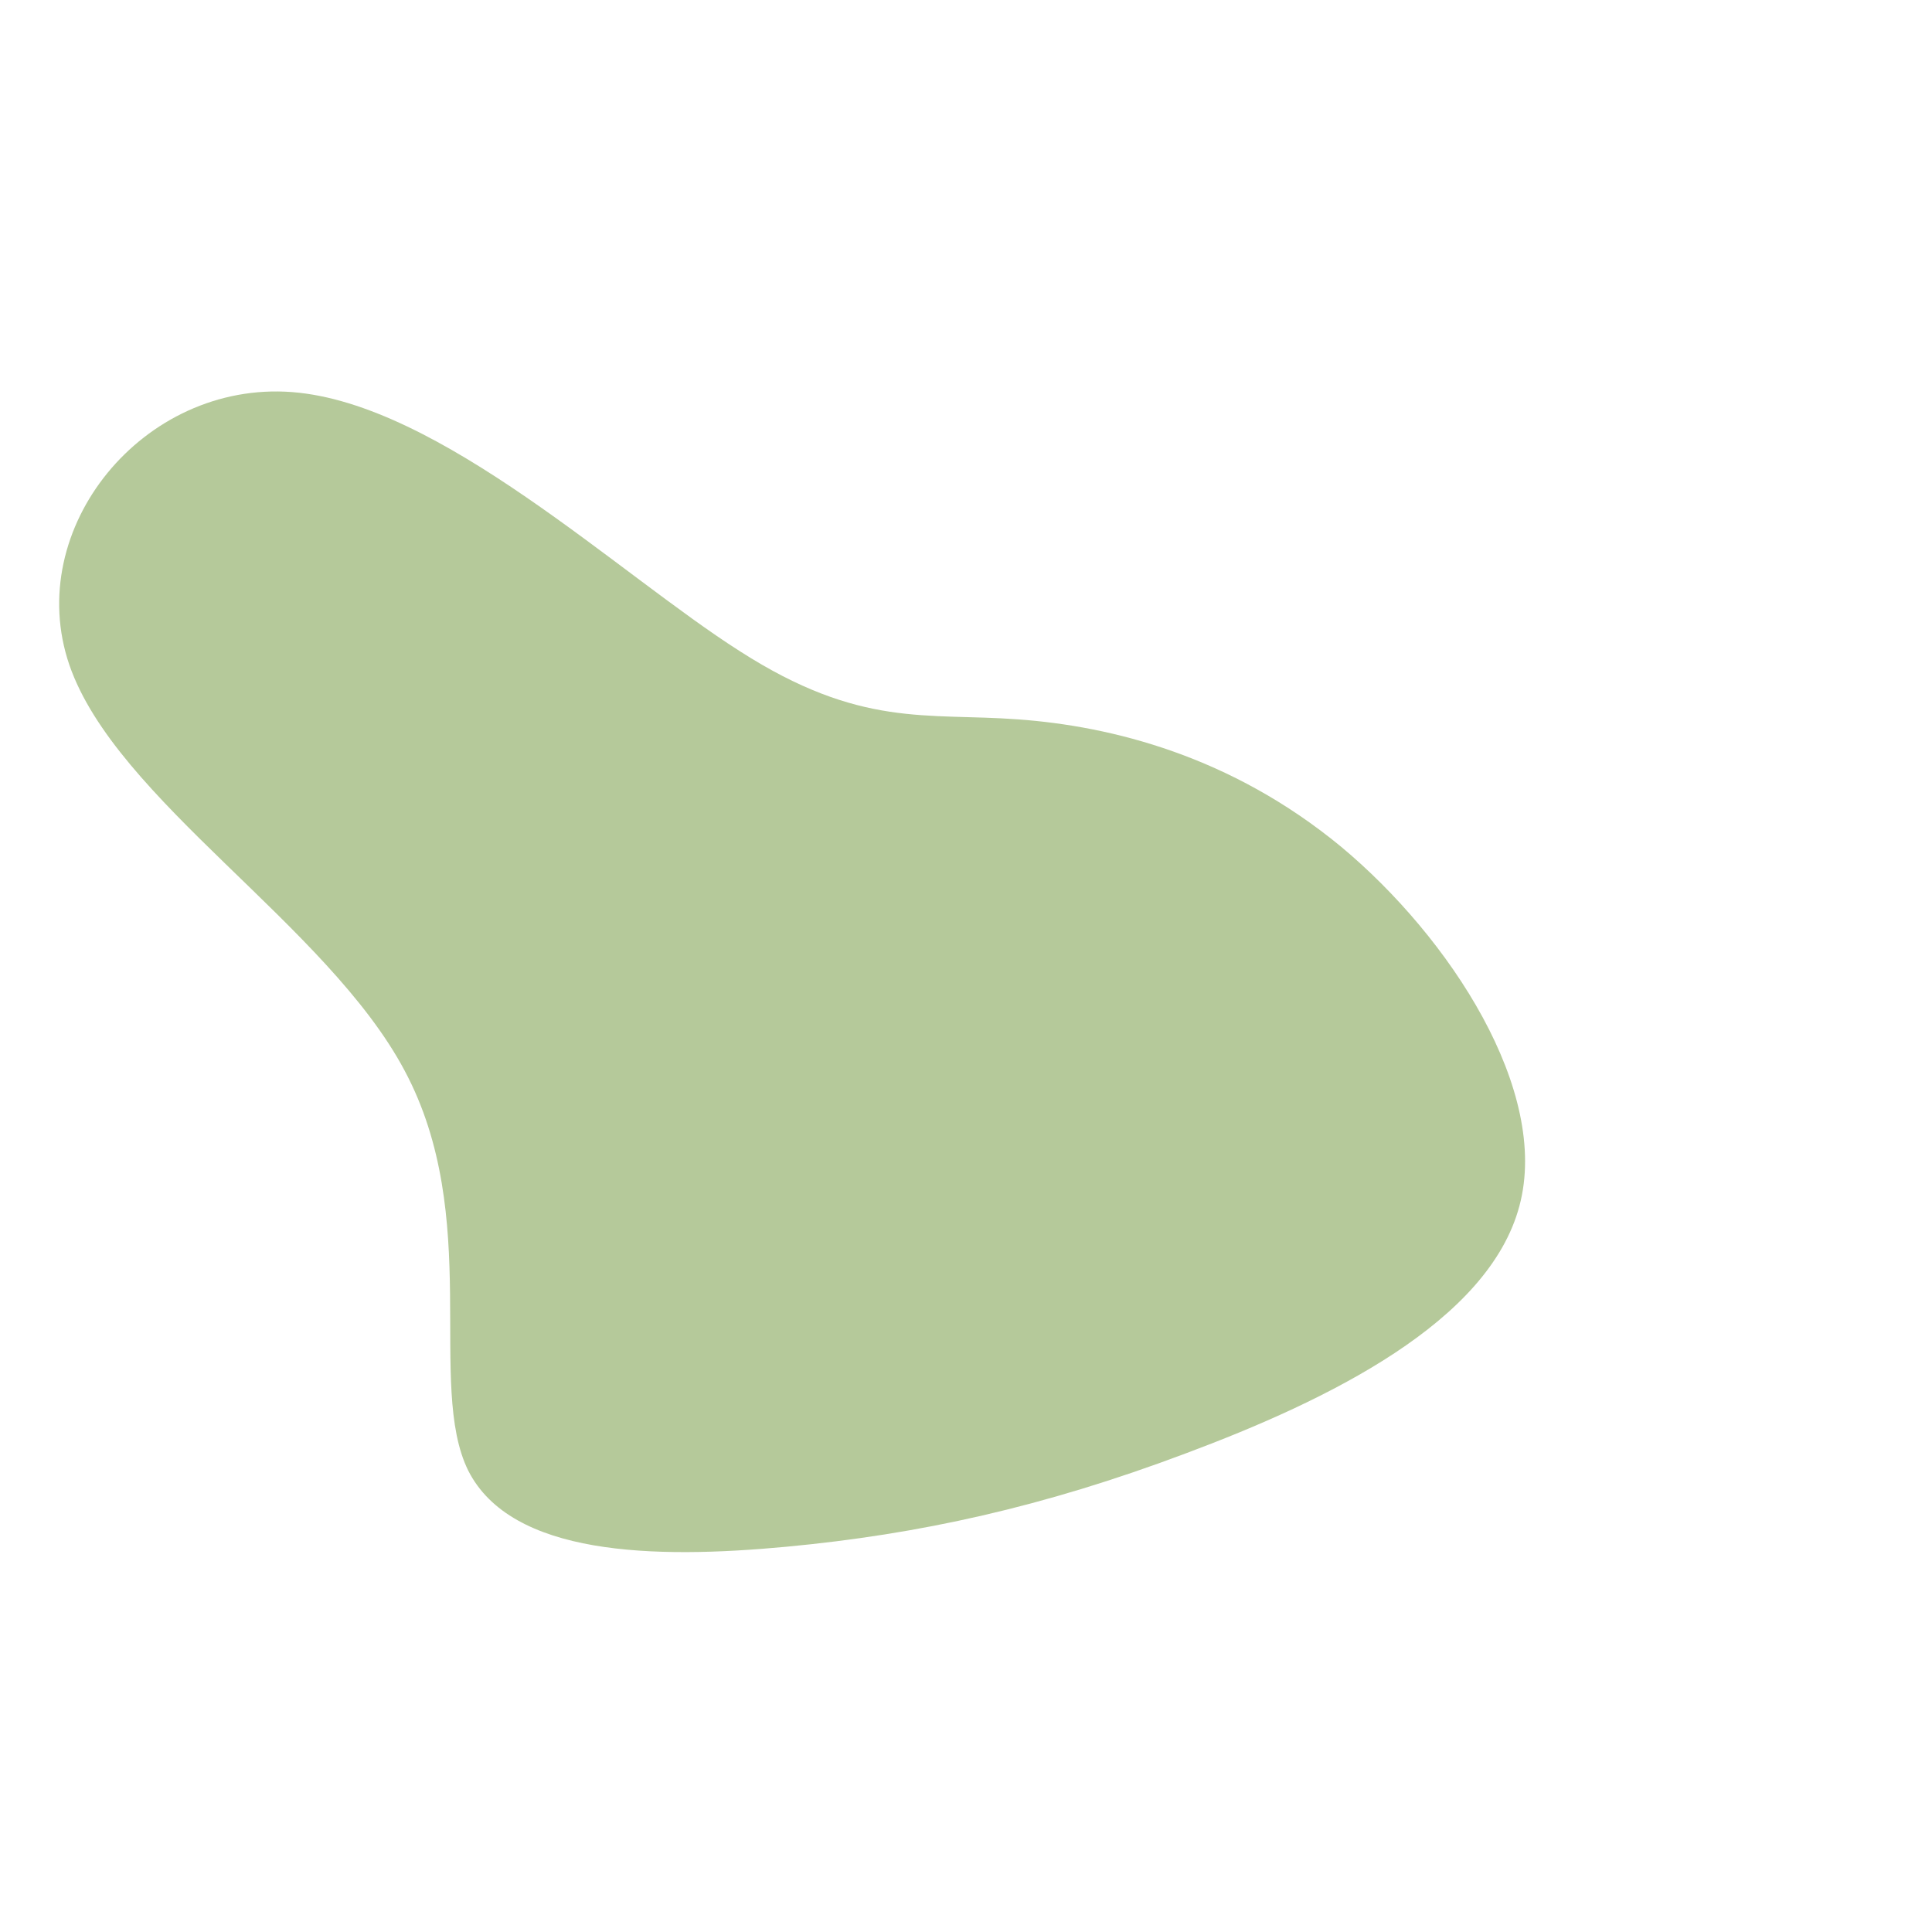
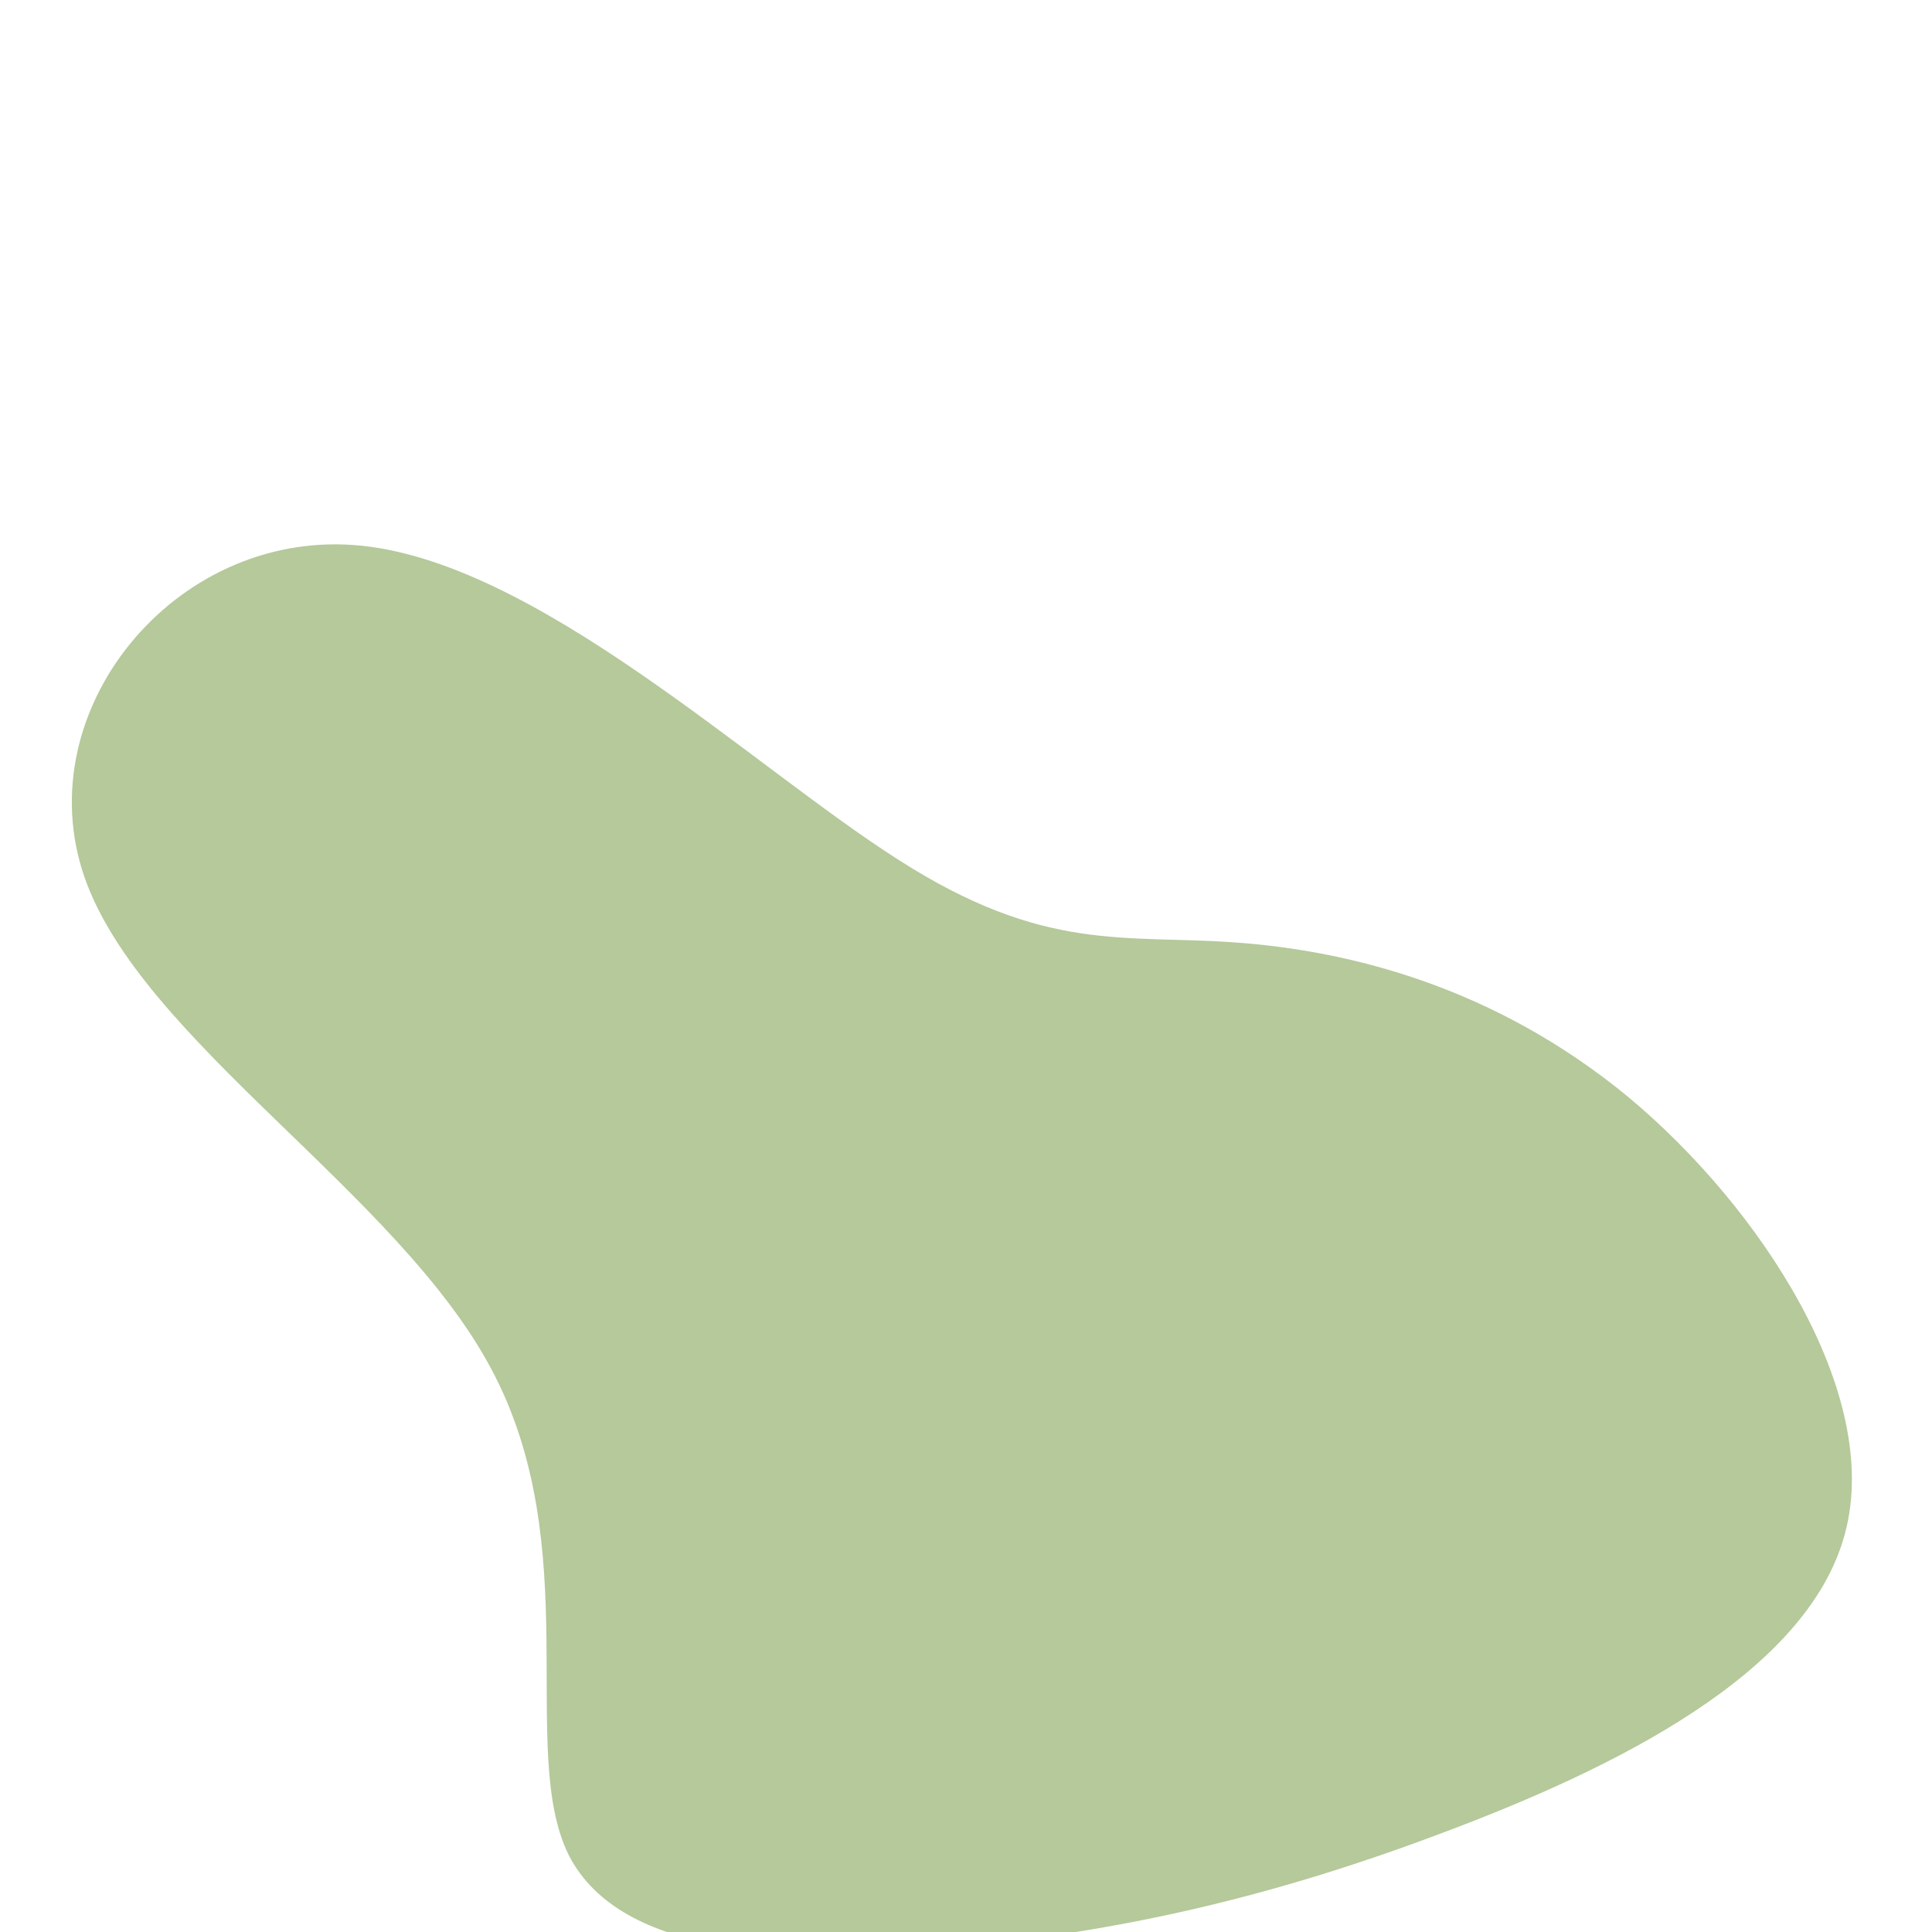
- <svg xmlns="http://www.w3.org/2000/svg" viewBox="0 0 170 170">
-   <path fill="#B5C99A" d="M19.6,-21.7C27.8,-21.1,38.3,-18.5,48,-10.5C57.6,-2.5,66.4,11,63.7,21.1C61,31.3,46.9,38.2,34.3,42.9C21.8,47.6,10.9,50,-0.8,51.1C-12.5,52.2,-25,51.9,-28.8,44.4C-32.5,36.9,-27.5,22.1,-34.4,9.2C-41.2,-3.6,-59.8,-14.6,-63.9,-26.5C-68,-38.5,-57.4,-51.5,-44.3,-50.5C-31.3,-49.5,-15.6,-34.5,-4.9,-27.7C5.7,-20.9,11.5,-22.3,19.6,-21.7Z" transform="translate(70 85)" />
+ <svg xmlns="http://www.w3.org/2000/svg" viewBox="0 0 140 140">
+   <path fill="#B5C99A" d="M19.6,-21.7C27.8,-21.1,38.3,-18.5,48,-10.5C57.6,-2.5,66.4,11,63.7,21.1C61,31.3,46.9,38.2,34.3,42.9C21.8,47.6,10.9,50,-0.8,51.1C-12.5,52.2,-25,51.9,-28.8,44.4C-32.5,36.9,-27.5,22.1,-34.4,9.2C-41.2,-3.6,-59.8,-14.6,-63.9,-26.5C-68,-38.5,-57.4,-51.5,-44.3,-50.5C-31.3,-49.5,-15.6,-34.5,-4.9,-27.7C5.7,-20.9,11.5,-22.3,19.6,-21.7Z" transform="translate(70 90)" />
</svg>
